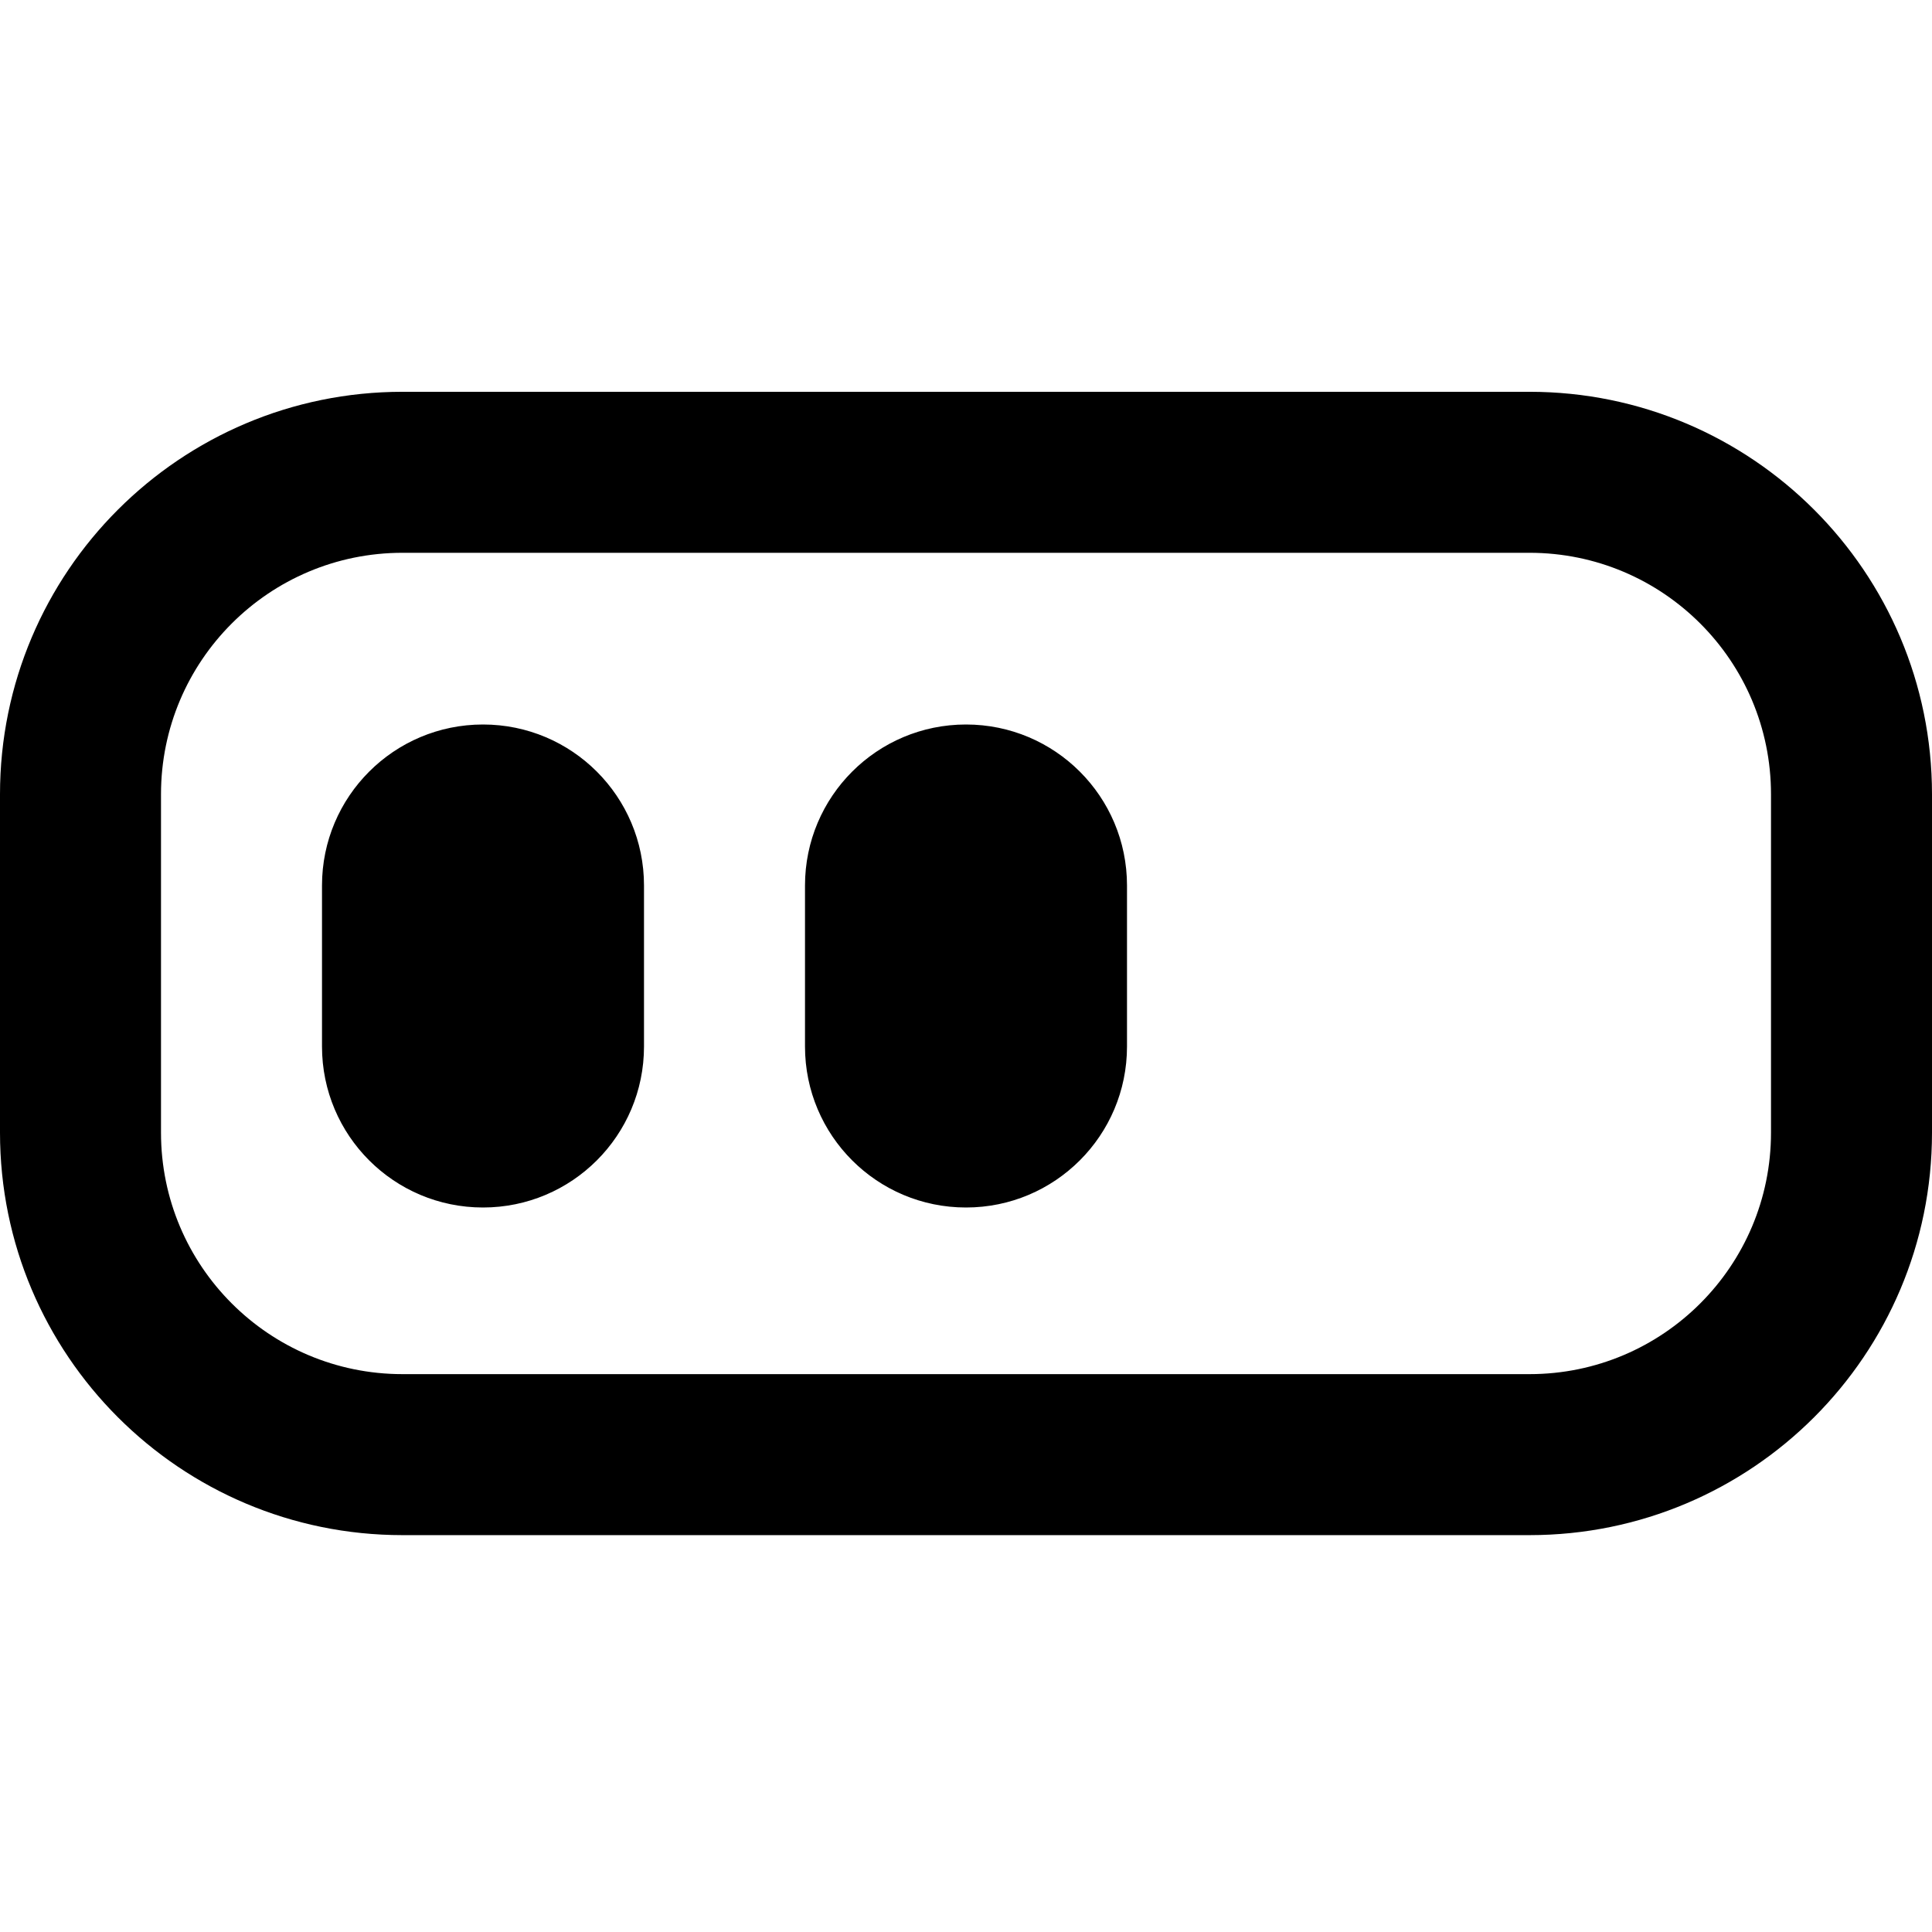
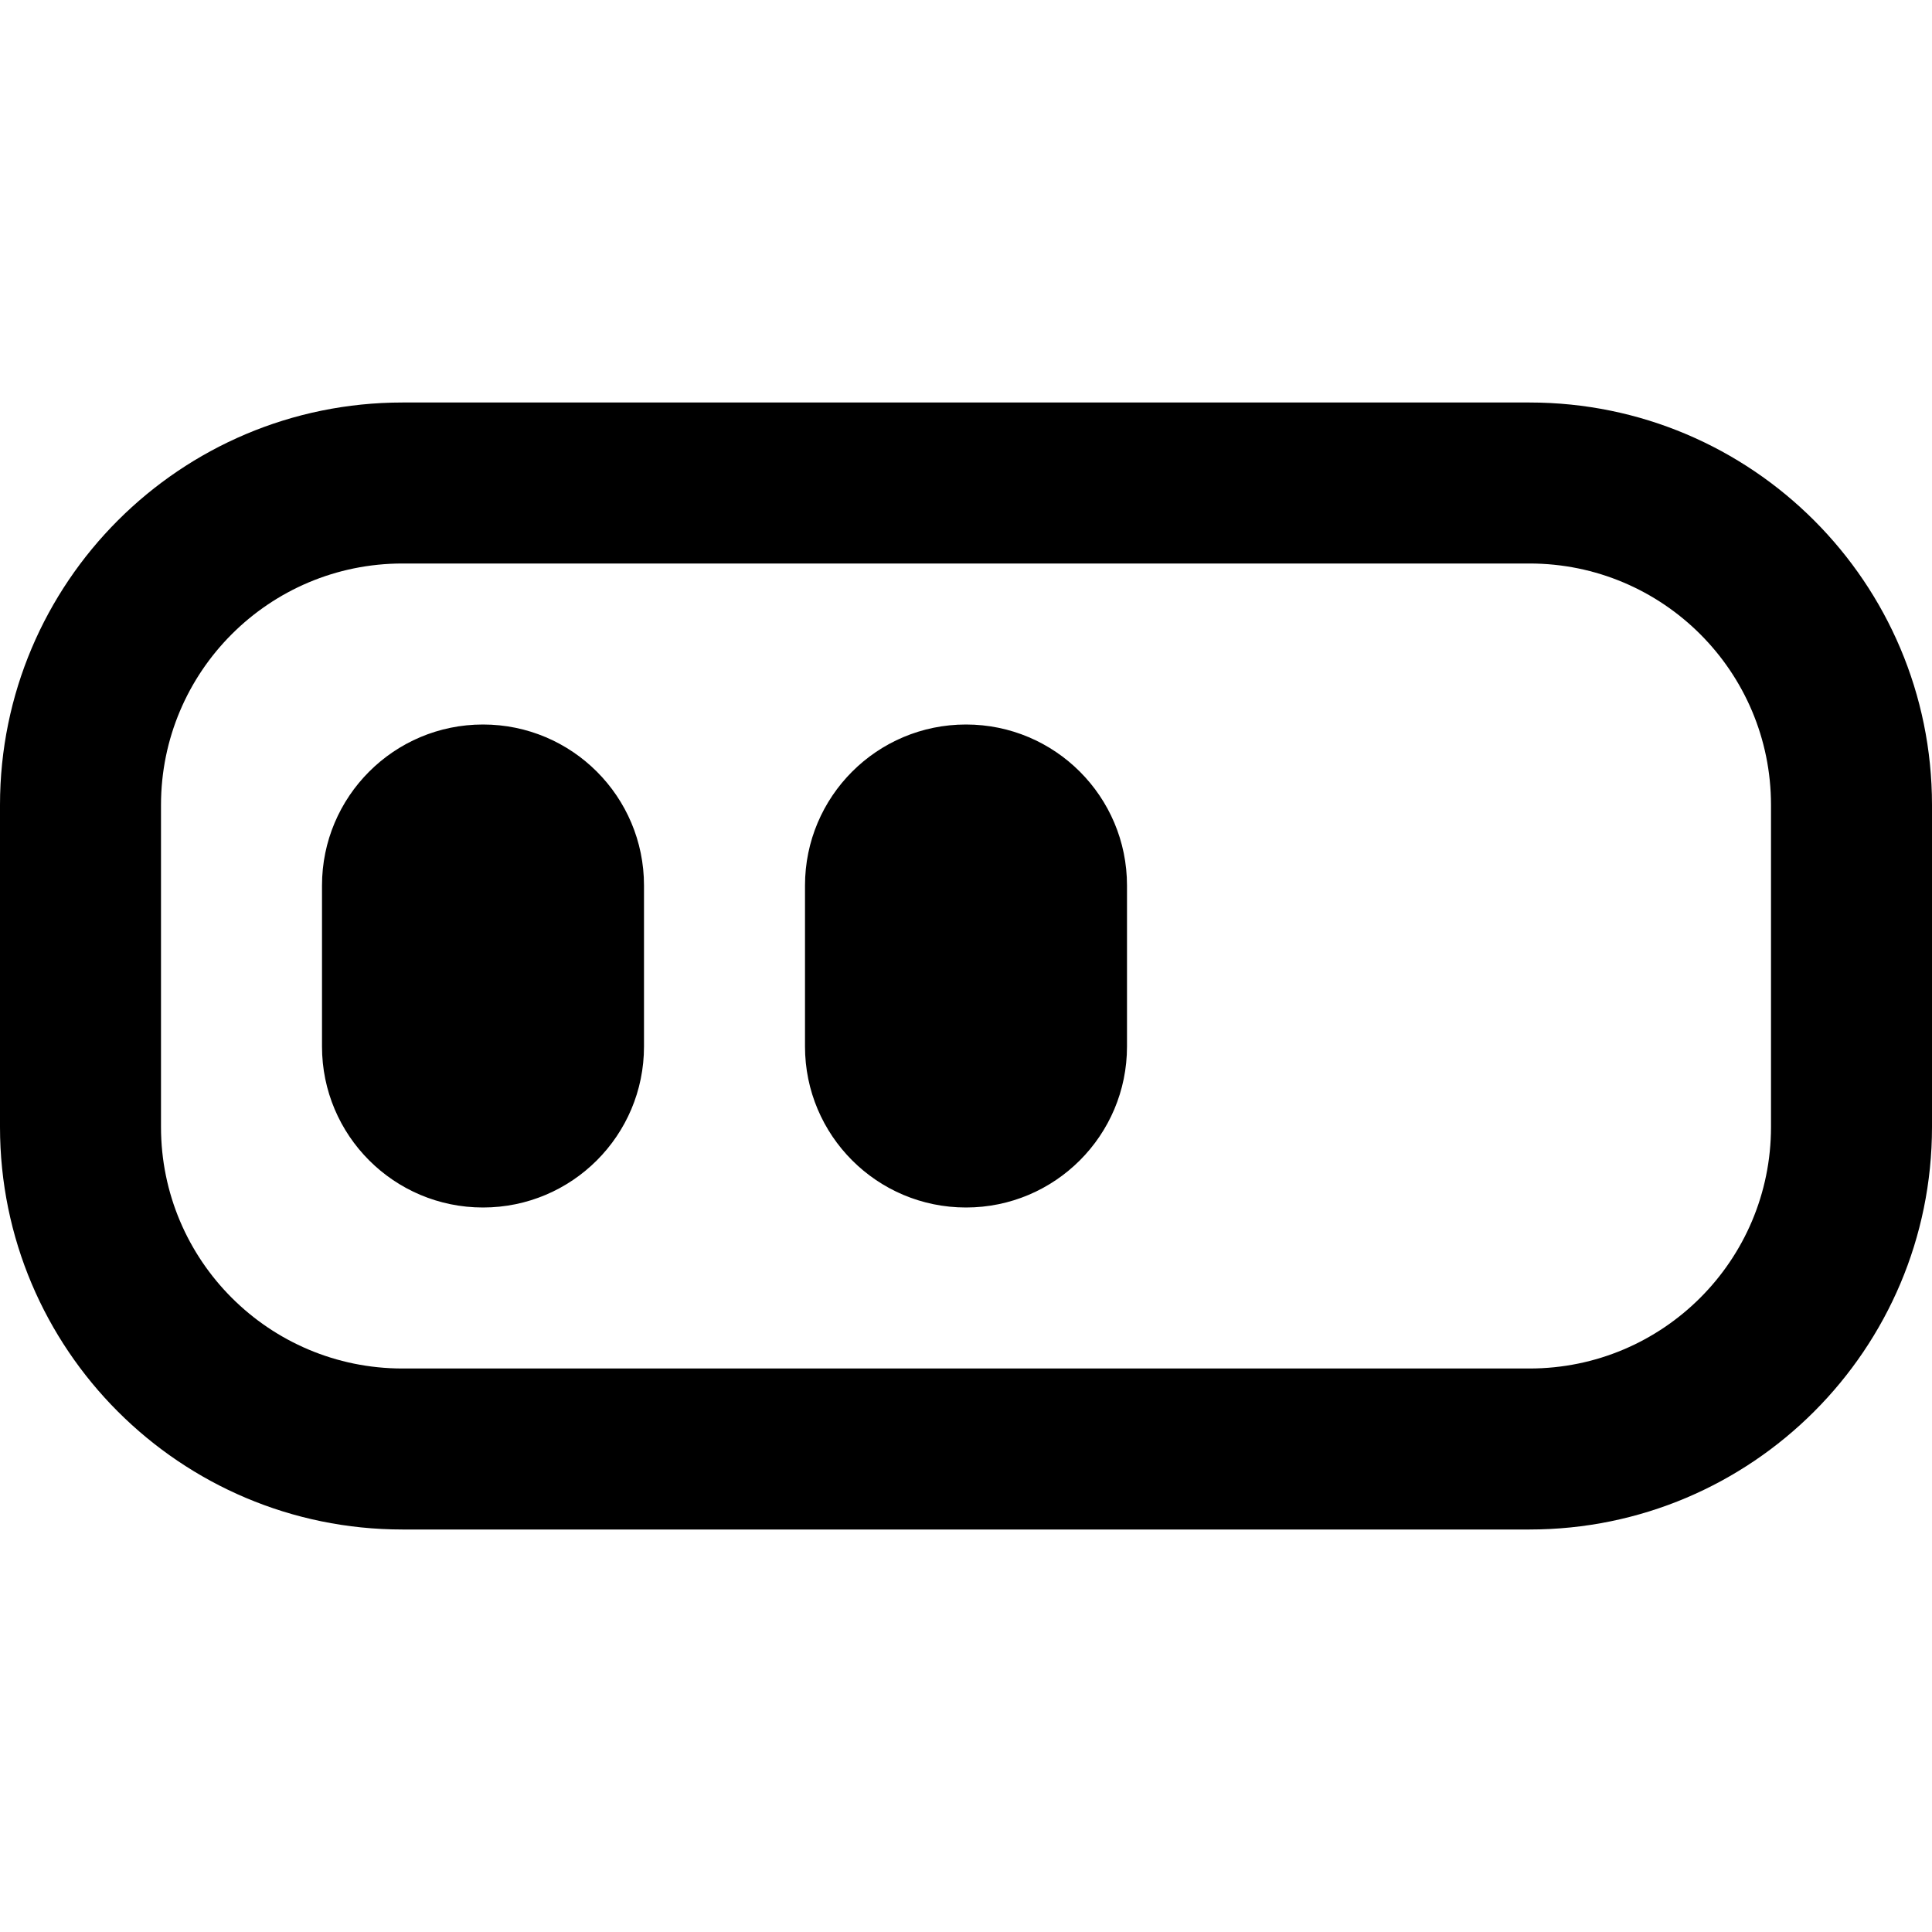
<svg xmlns="http://www.w3.org/2000/svg" width="24" height="24" viewBox="0 0 24 24" fill="none">
-   <path fill-rule="evenodd" clip-rule="evenodd" d="M0 9.867C0 7.106 2.239 4.867 5 4.867H19C21.761 4.867 24 7.106 24 9.867V14.07C24 16.832 21.761 19.07 19 19.07H5C2.239 19.07 0 16.832 0 14.07V9.867ZM5 6.867C3.343 6.867 2 8.21 2 9.867V14.07C2 15.727 3.343 17.07 5 17.07H19C20.657 17.07 22 15.727 22 14.07V9.867C22 8.21 20.657 6.867 19 6.867H5ZM10 11C10 9.895 10.895 9 12 9C13.105 9 14 9.895 14 11V13C14 14.105 13.105 15 12 15C10.895 15 10 14.105 10 13V11ZM6 9C4.895 9 4 9.895 4 11V13C4 14.105 4.895 15 6 15C7.105 15 8 14.105 8 13V11C8 9.895 7.105 9 6 9Z" fill="black" />
+   <path fill-rule="evenodd" clip-rule="evenodd" d="M0 10C0 7.239 2.239 5 5 5H19C21.761 5 24 7.239 24 10V14C24 16.761 21.761 19 19 19H5C2.239 19 0 16.761 0 14V10ZM5 7C3.343 7 2 8.343 2 10V14C2 15.657 3.343 17 5 17H19C20.657 17 22 15.657 22 14V10C22 8.343 20.657 7 19 7H5ZM10 11C10 9.895 10.895 9 12 9C13.105 9 14 9.895 14 11V13C14 14.105 13.105 15 12 15C10.895 15 10 14.105 10 13V11ZM6 9C4.895 9 4 9.895 4 11V13C4 14.105 4.895 15 6 15C7.105 15 8 14.105 8 13V11C8 9.895 7.105 9 6 9Z" fill="black" />
</svg>
